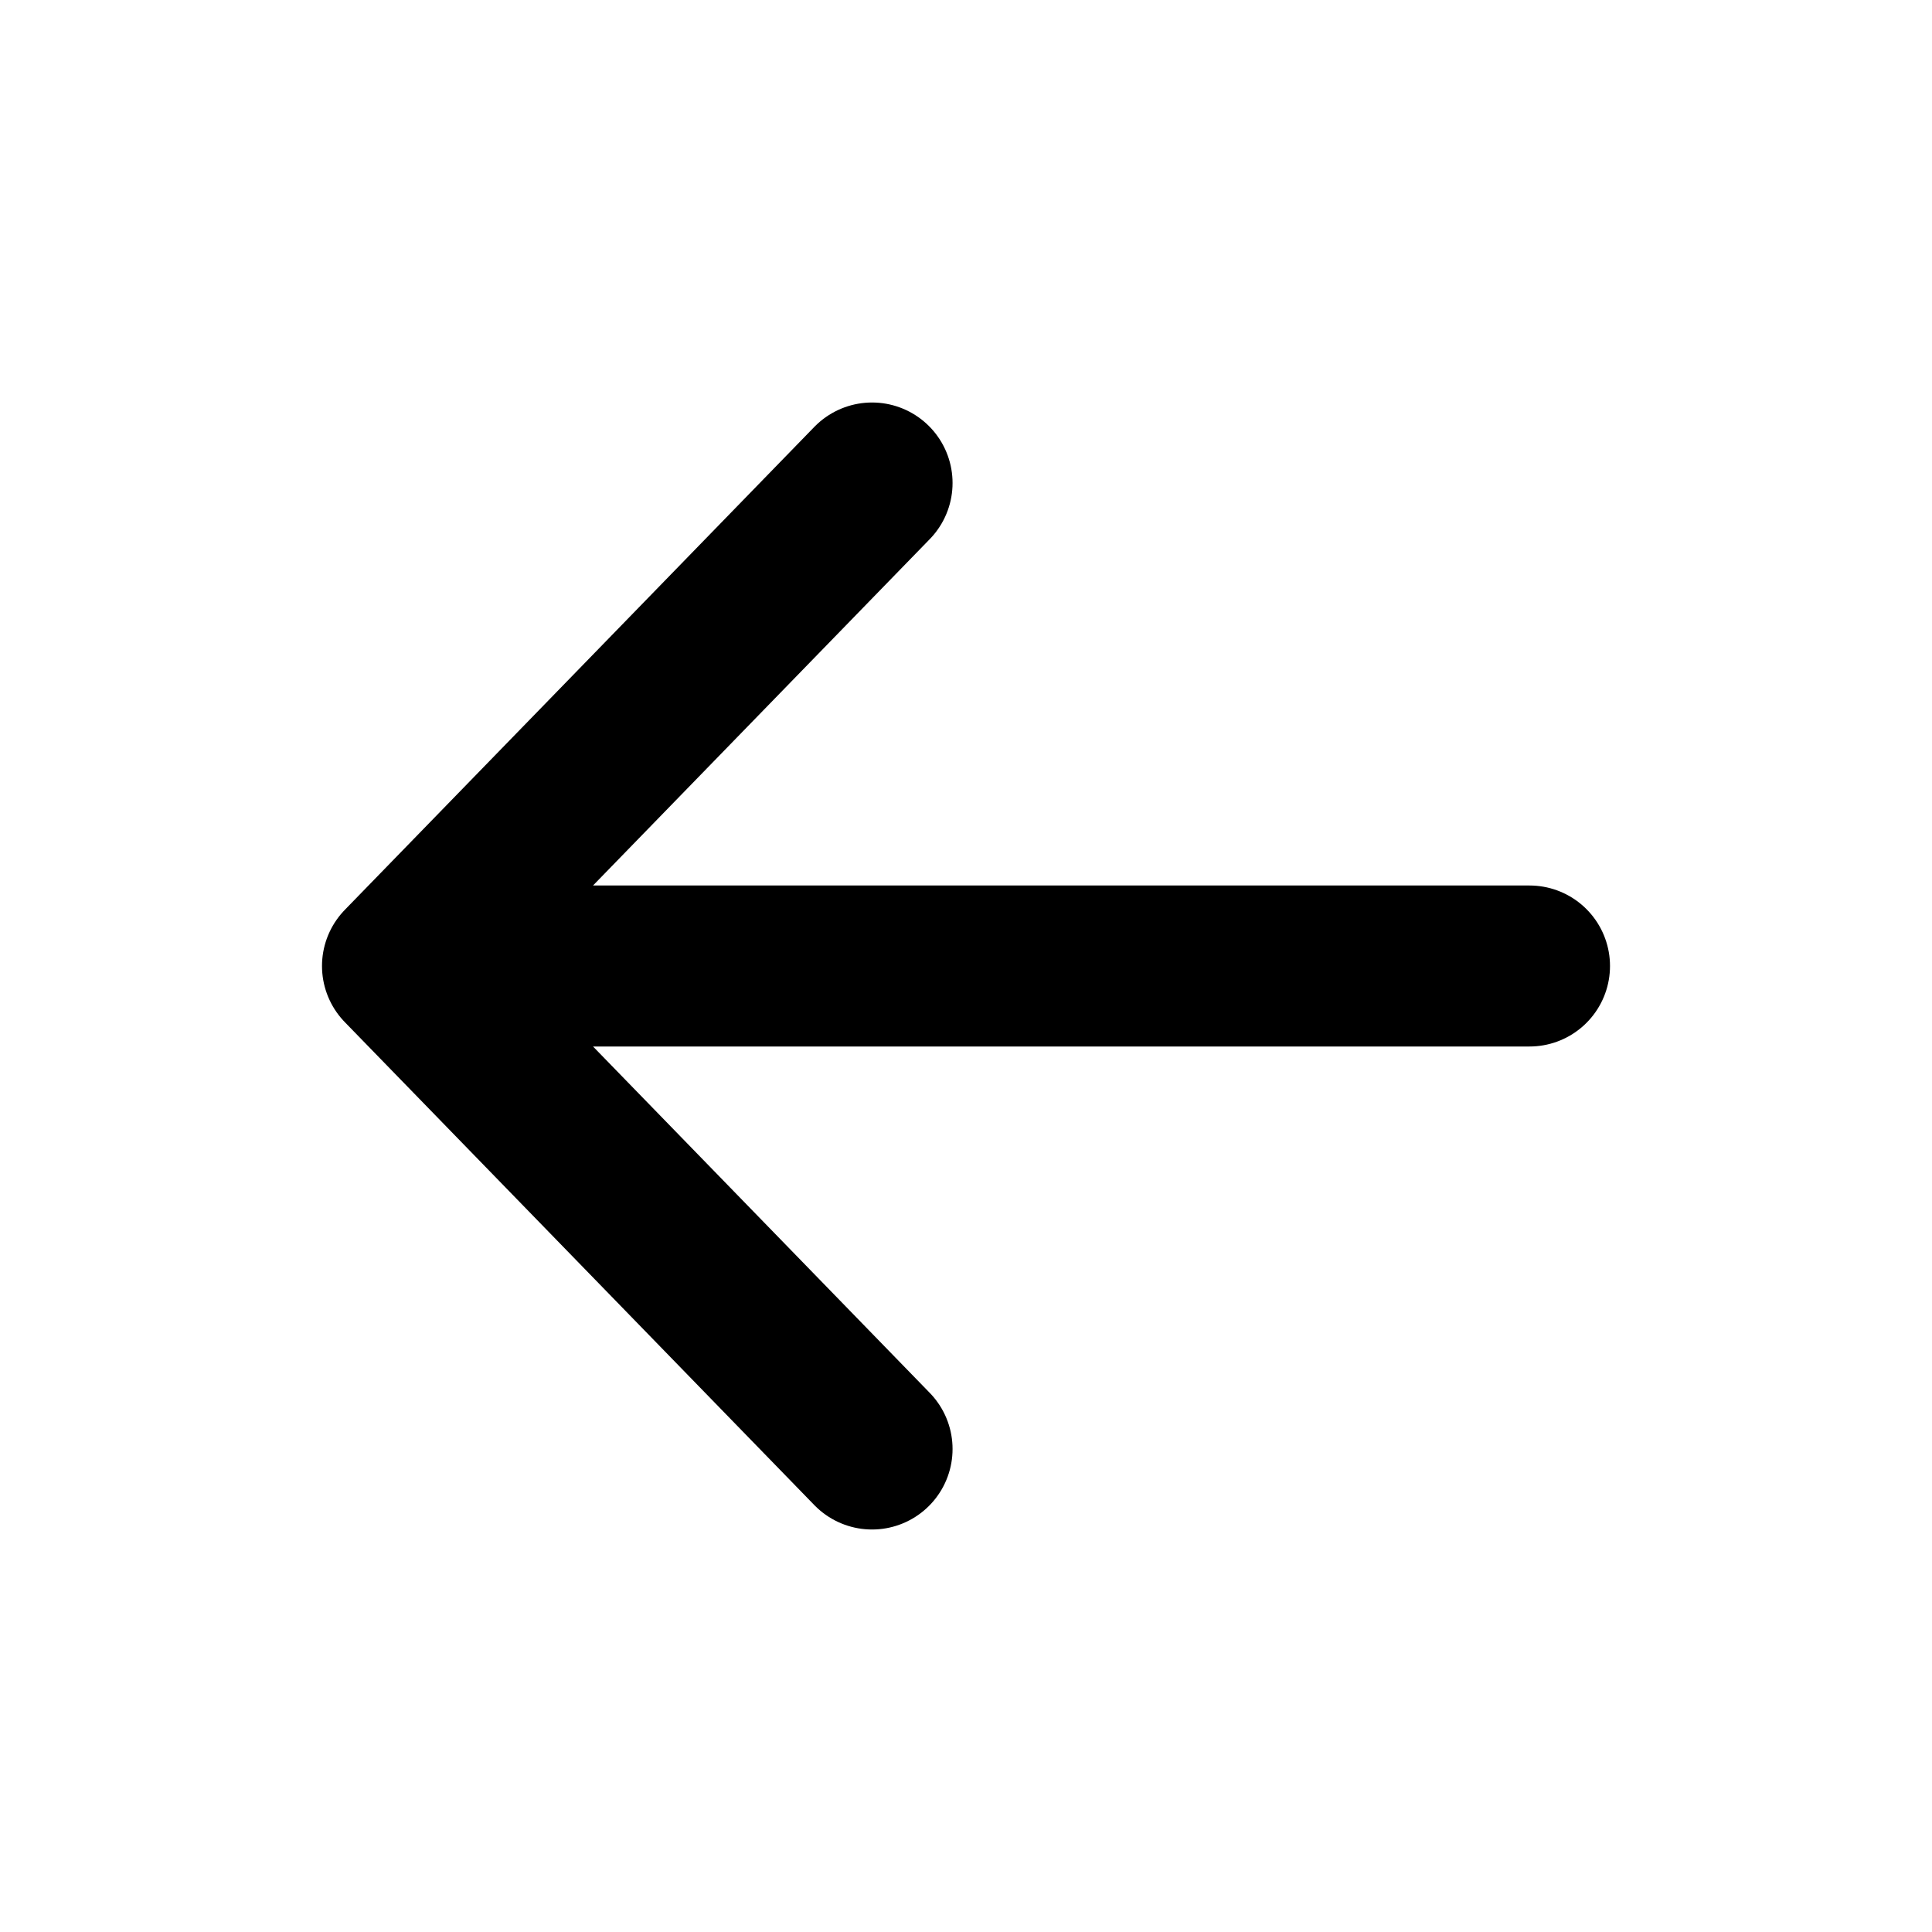
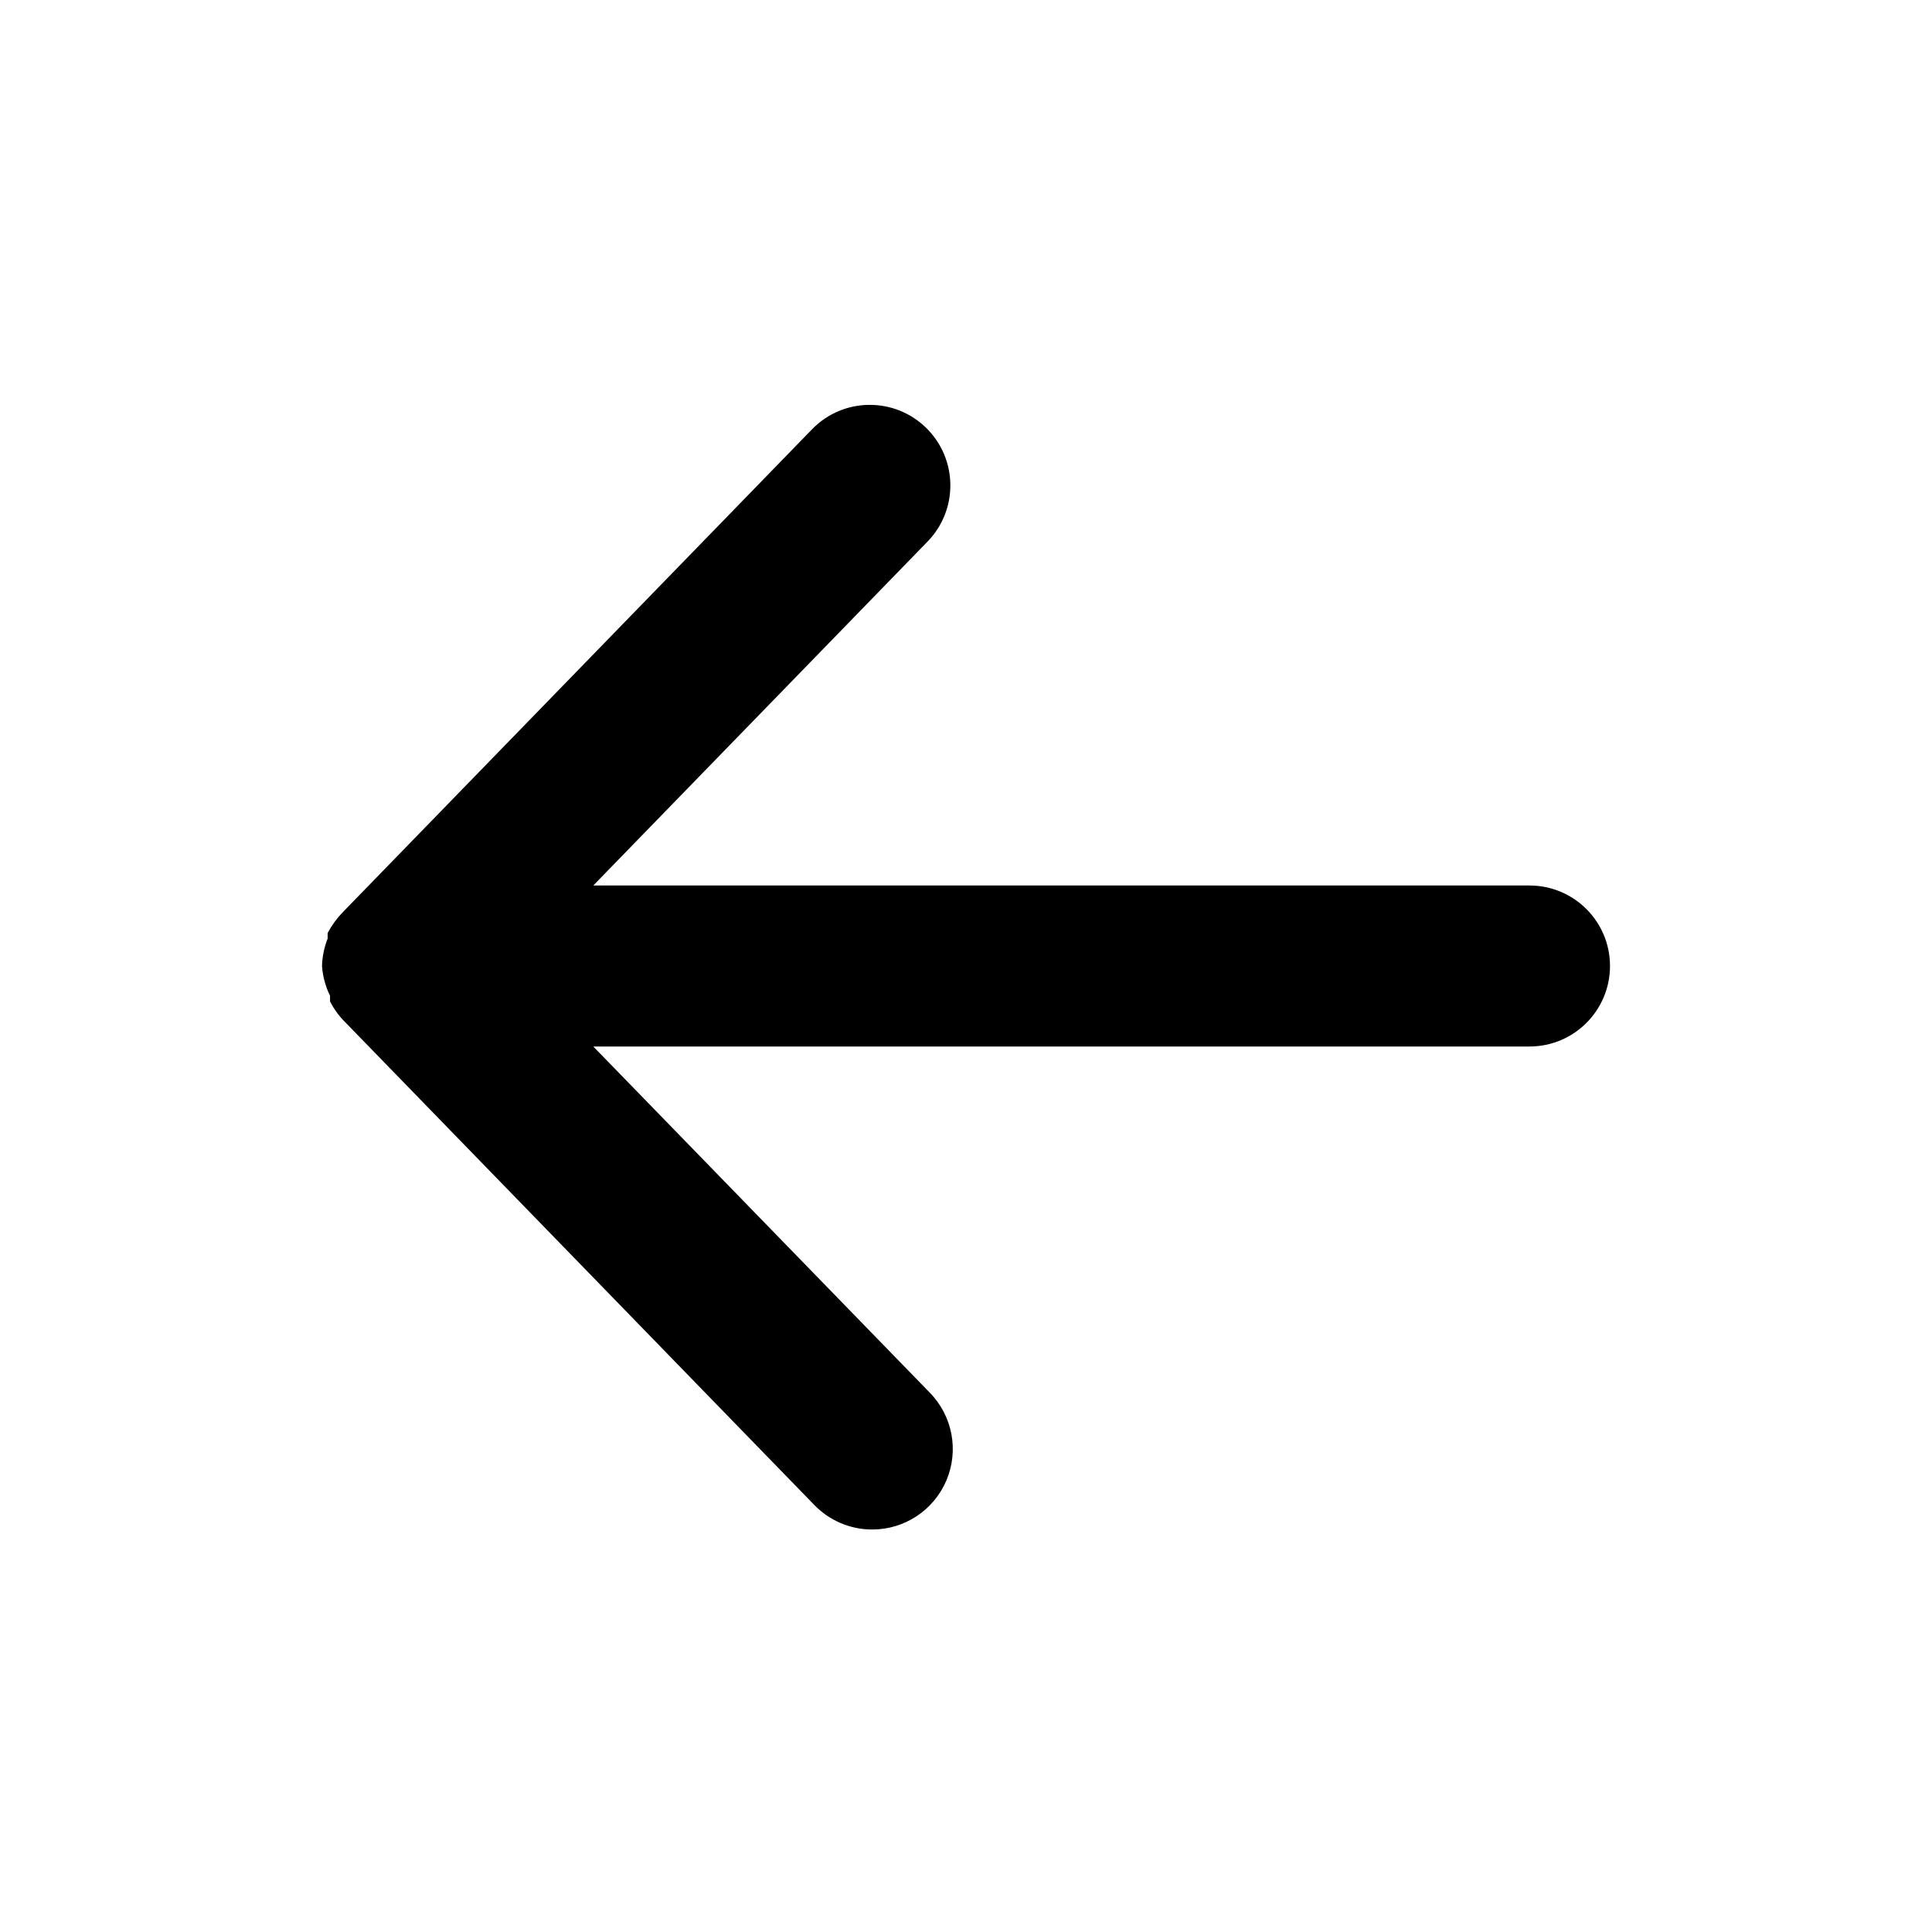
- <svg xmlns="http://www.w3.org/2000/svg" width="24" height="24" viewBox="0 0 24 24" fill="none">
-   <path d="M10.833 18L5 12M5 12L10.833 6M5 12H19" stroke="black" stroke-width="2" stroke-linecap="round" stroke-linejoin="round" />
+ <svg xmlns="http://www.w3.org/2000/svg" width="24" height="24" viewBox="0 0 24 24">
+   <path d="M10.83,19a1,1,0,0,1-.71-.3l-5.83-6a1,1,0,0,1-.19-.26h0l0-.07h0A1,1,0,0,1,4,12H4v0H4v0H4a1,1,0,0,1,.07-.34h0l0-.07h0a1.15,1.15,0,0,1,.19-.26l5.83-6a1,1,0,1,1,1.43,1.4L7.37,11H19a1,1,0,0,1,0,2H7.37l4.18,4.3a1,1,0,0,1-.72,1.7Z" />
</svg>
